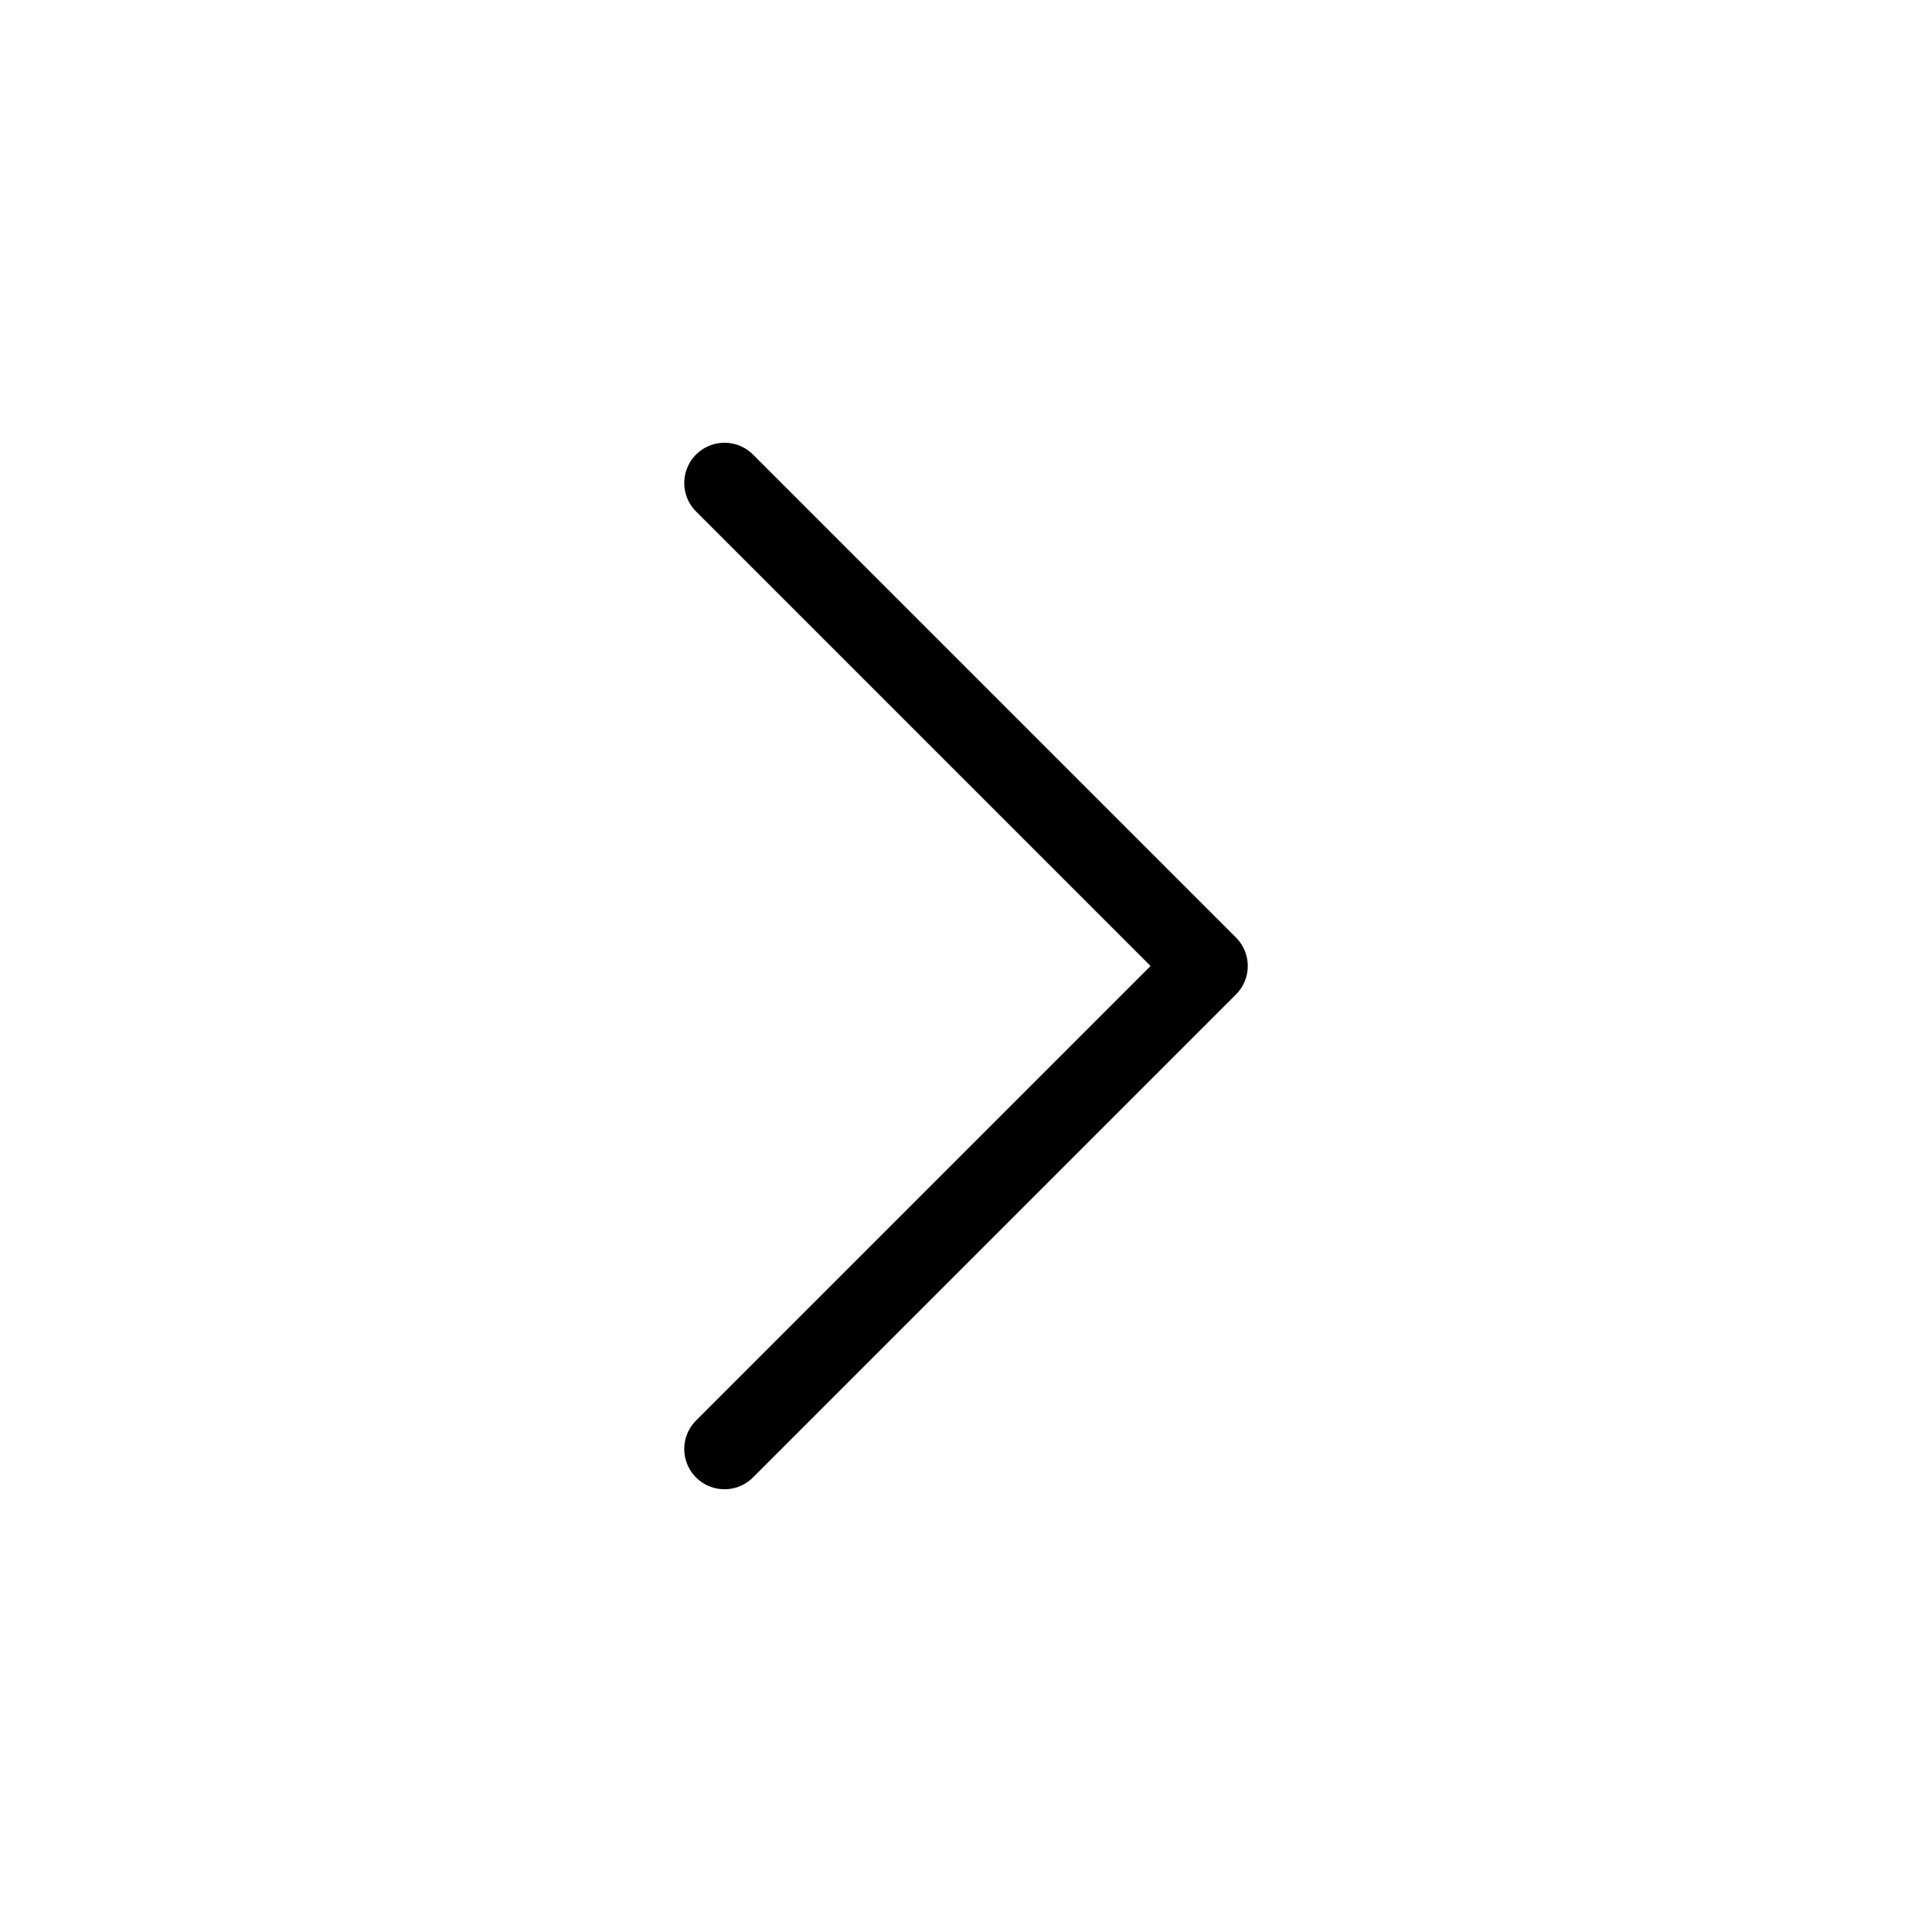
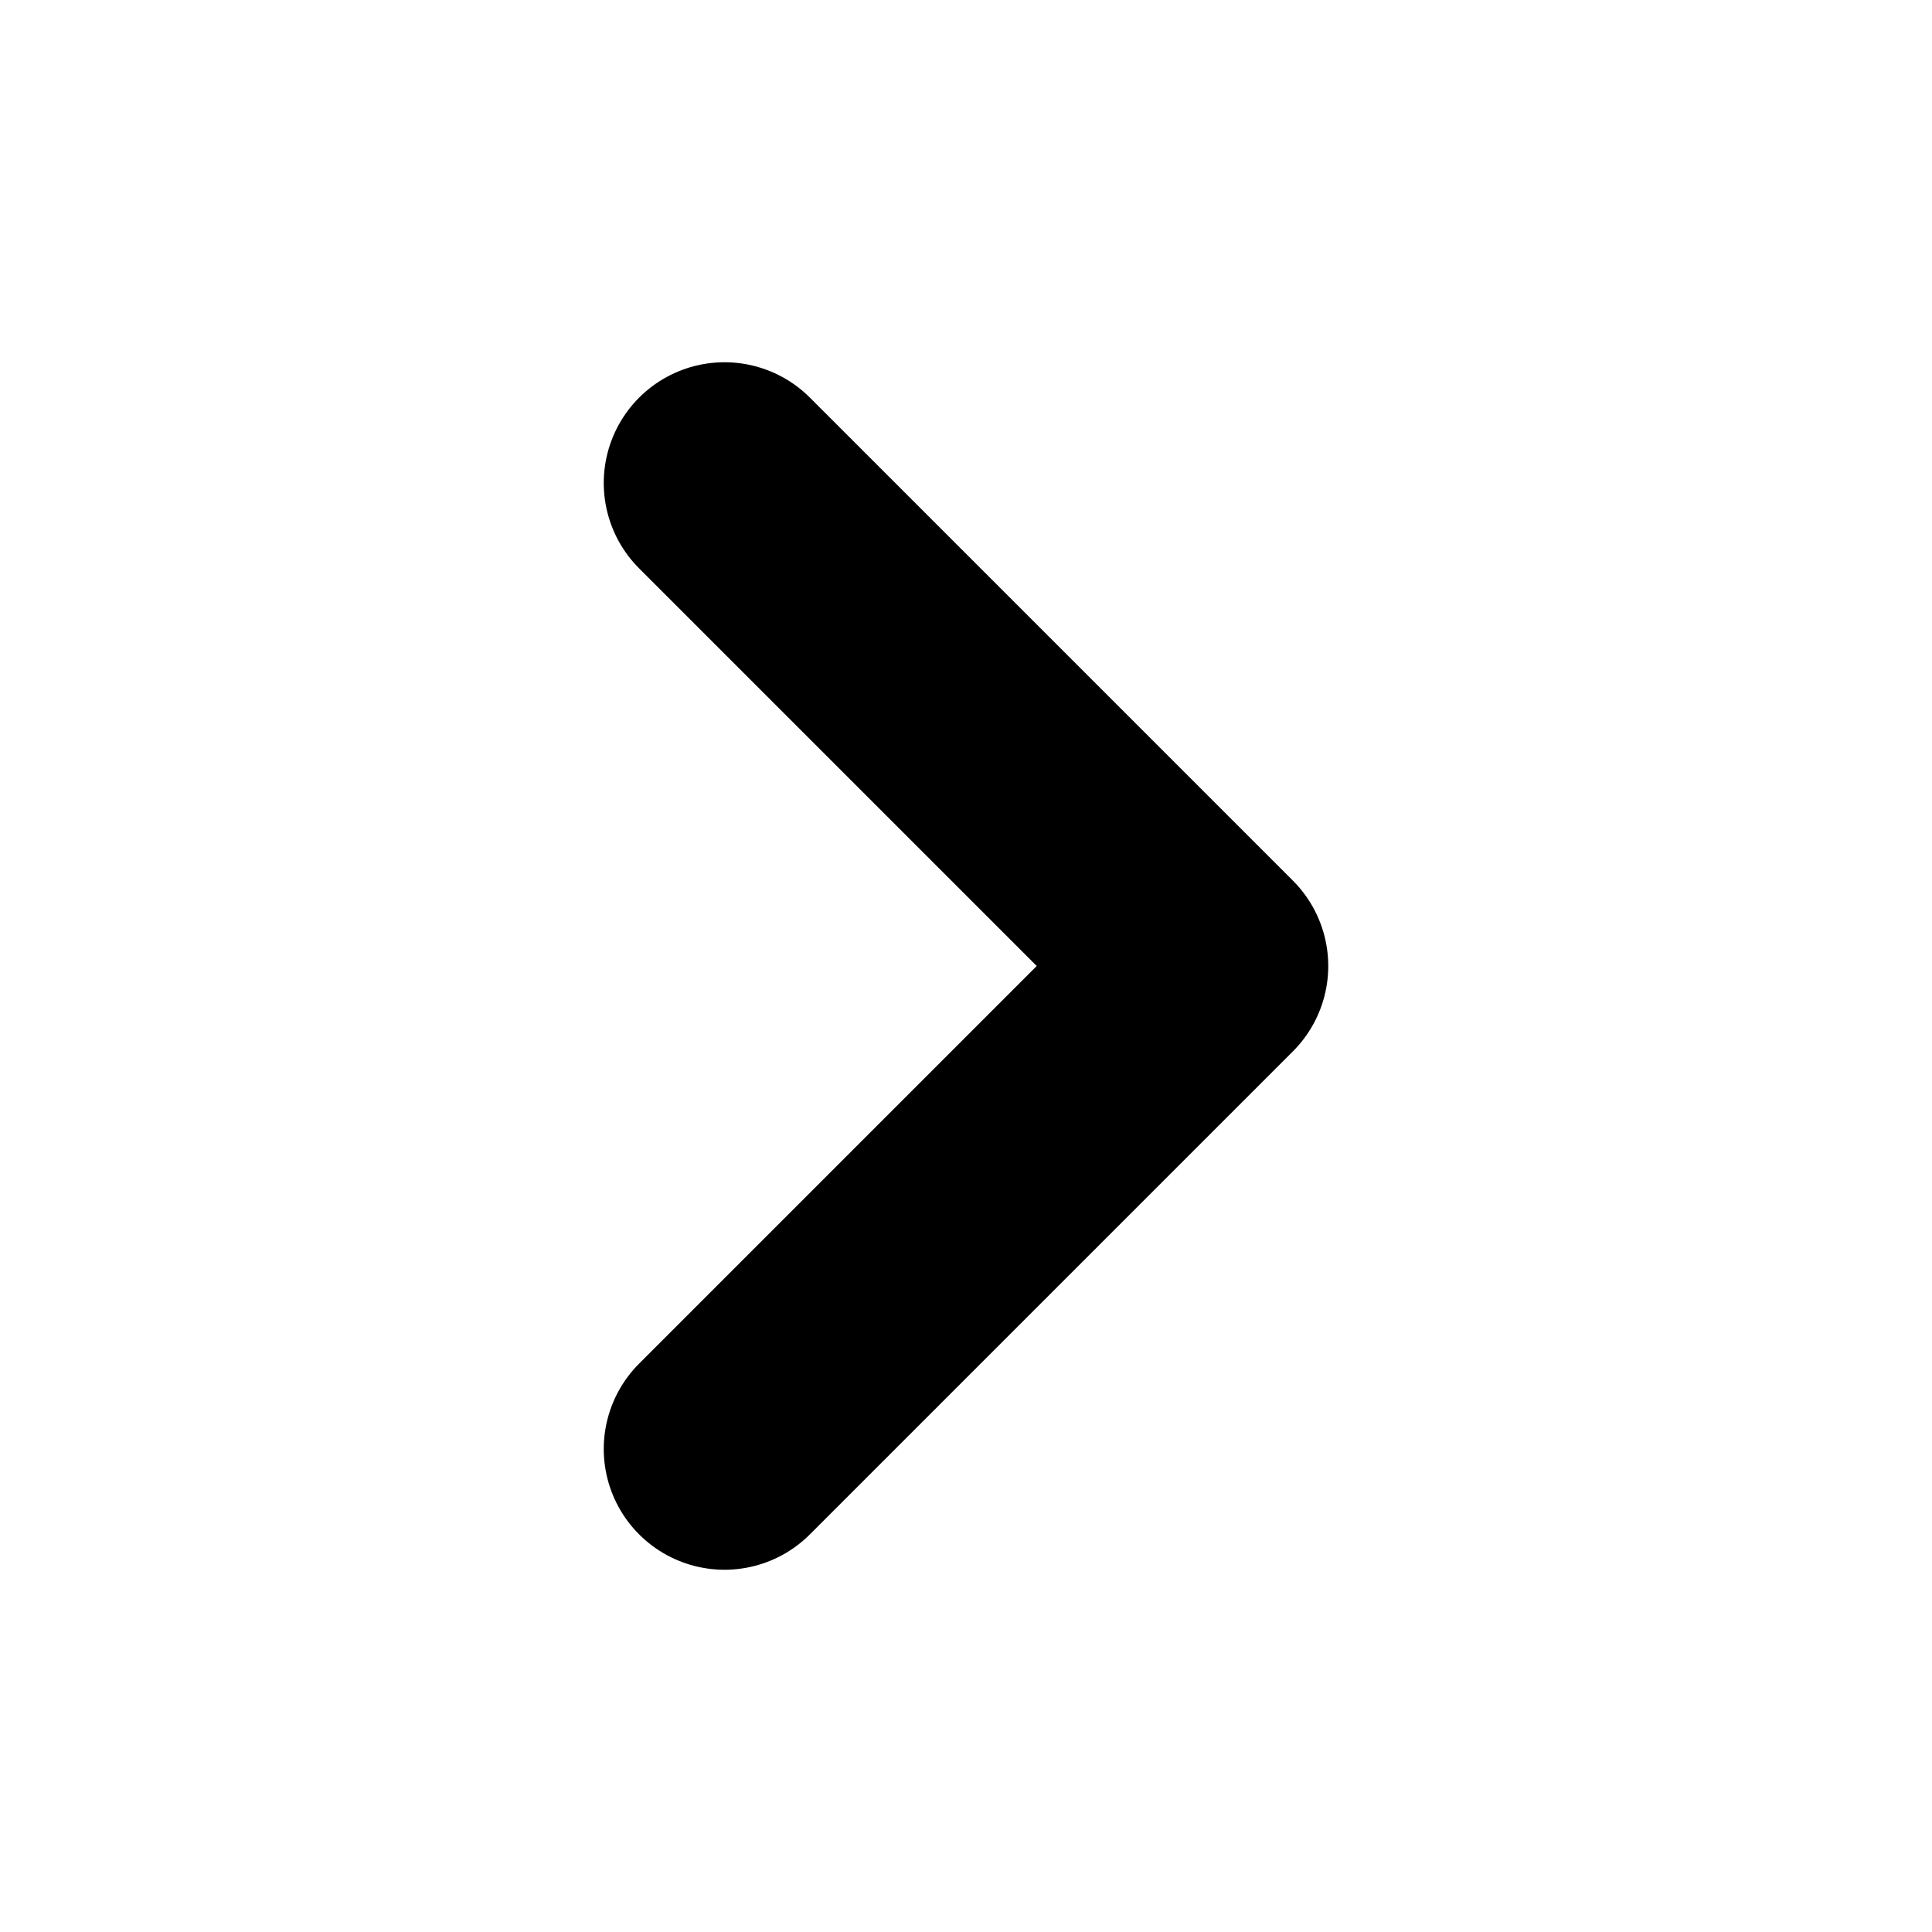
- <svg xmlns="http://www.w3.org/2000/svg" width="32" height="32" viewBox="0 0 24 24" fill="none" stroke="currentColor" stroke-width="1" stroke-linecap="round" stroke-linejoin="round" class="lucide lucide-chevron-right">
+ <svg xmlns="http://www.w3.org/2000/svg" width="32" height="32" viewBox="0 0 24 24" fill="none" stroke="currentColor" stroke-width="3" stroke-linecap="round" stroke-linejoin="round" class="lucide lucide-chevron-right">
  <path d="m9 18 6-6-6-6" />
</svg>
